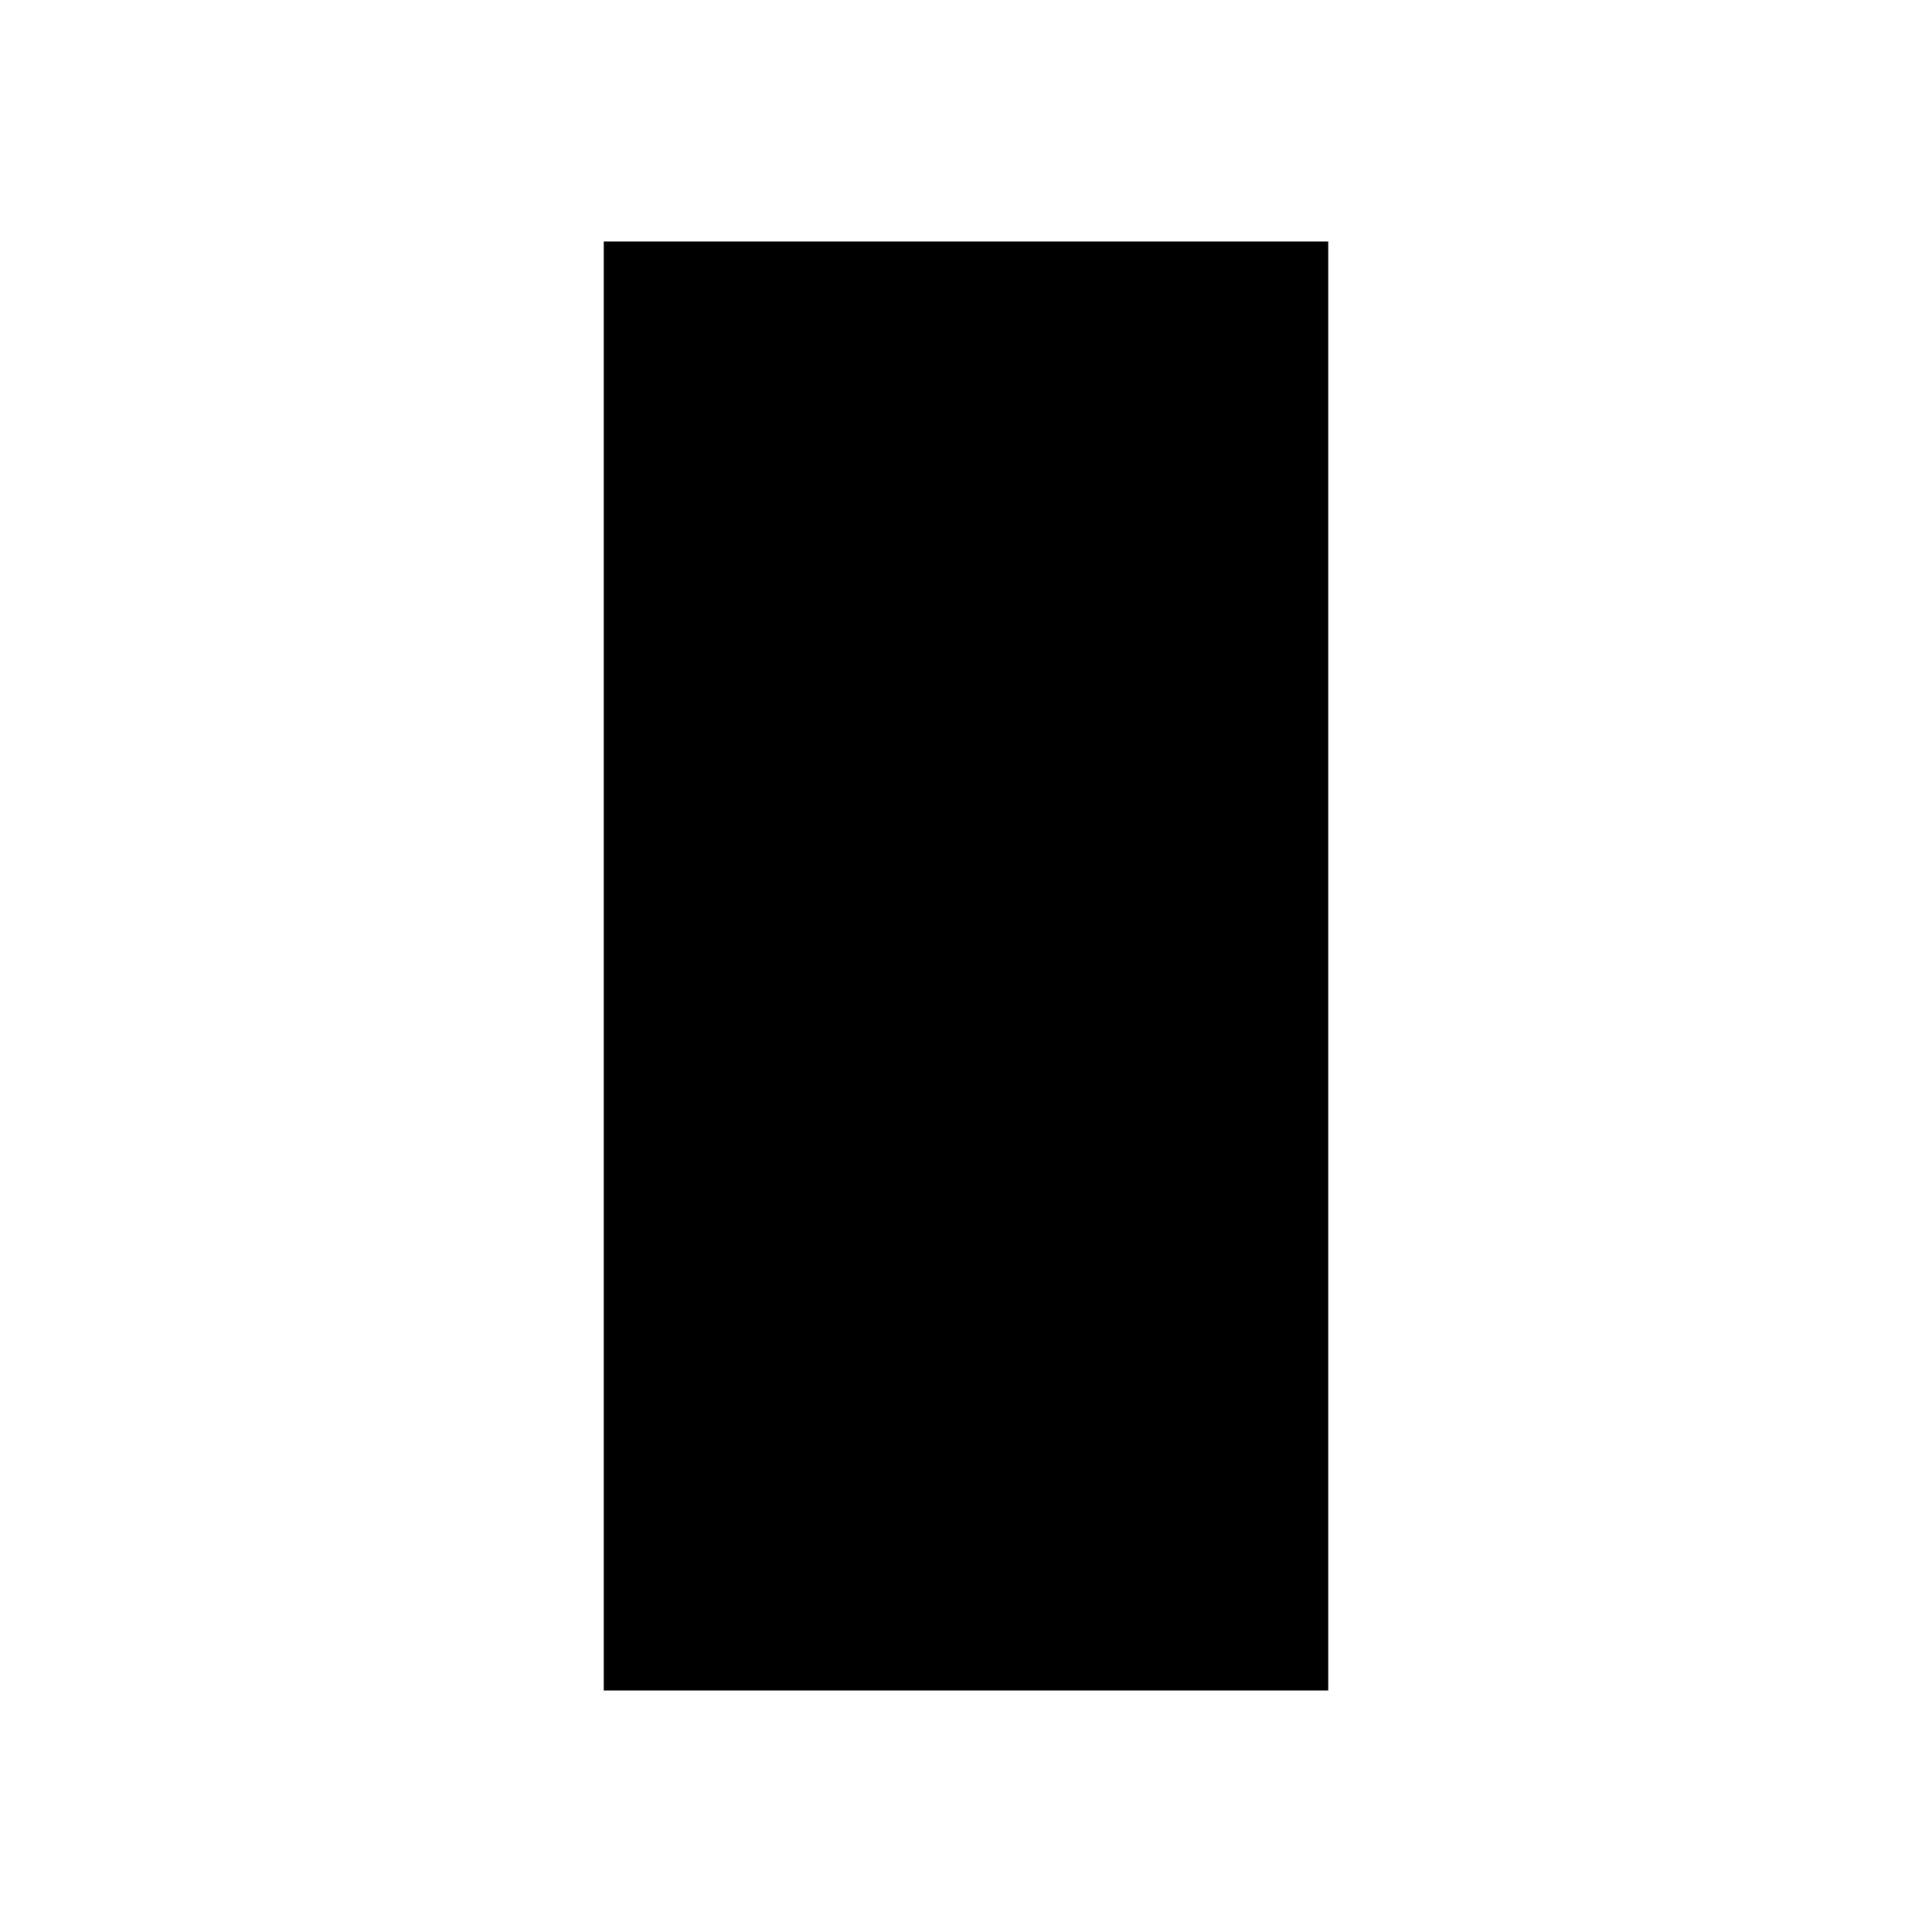
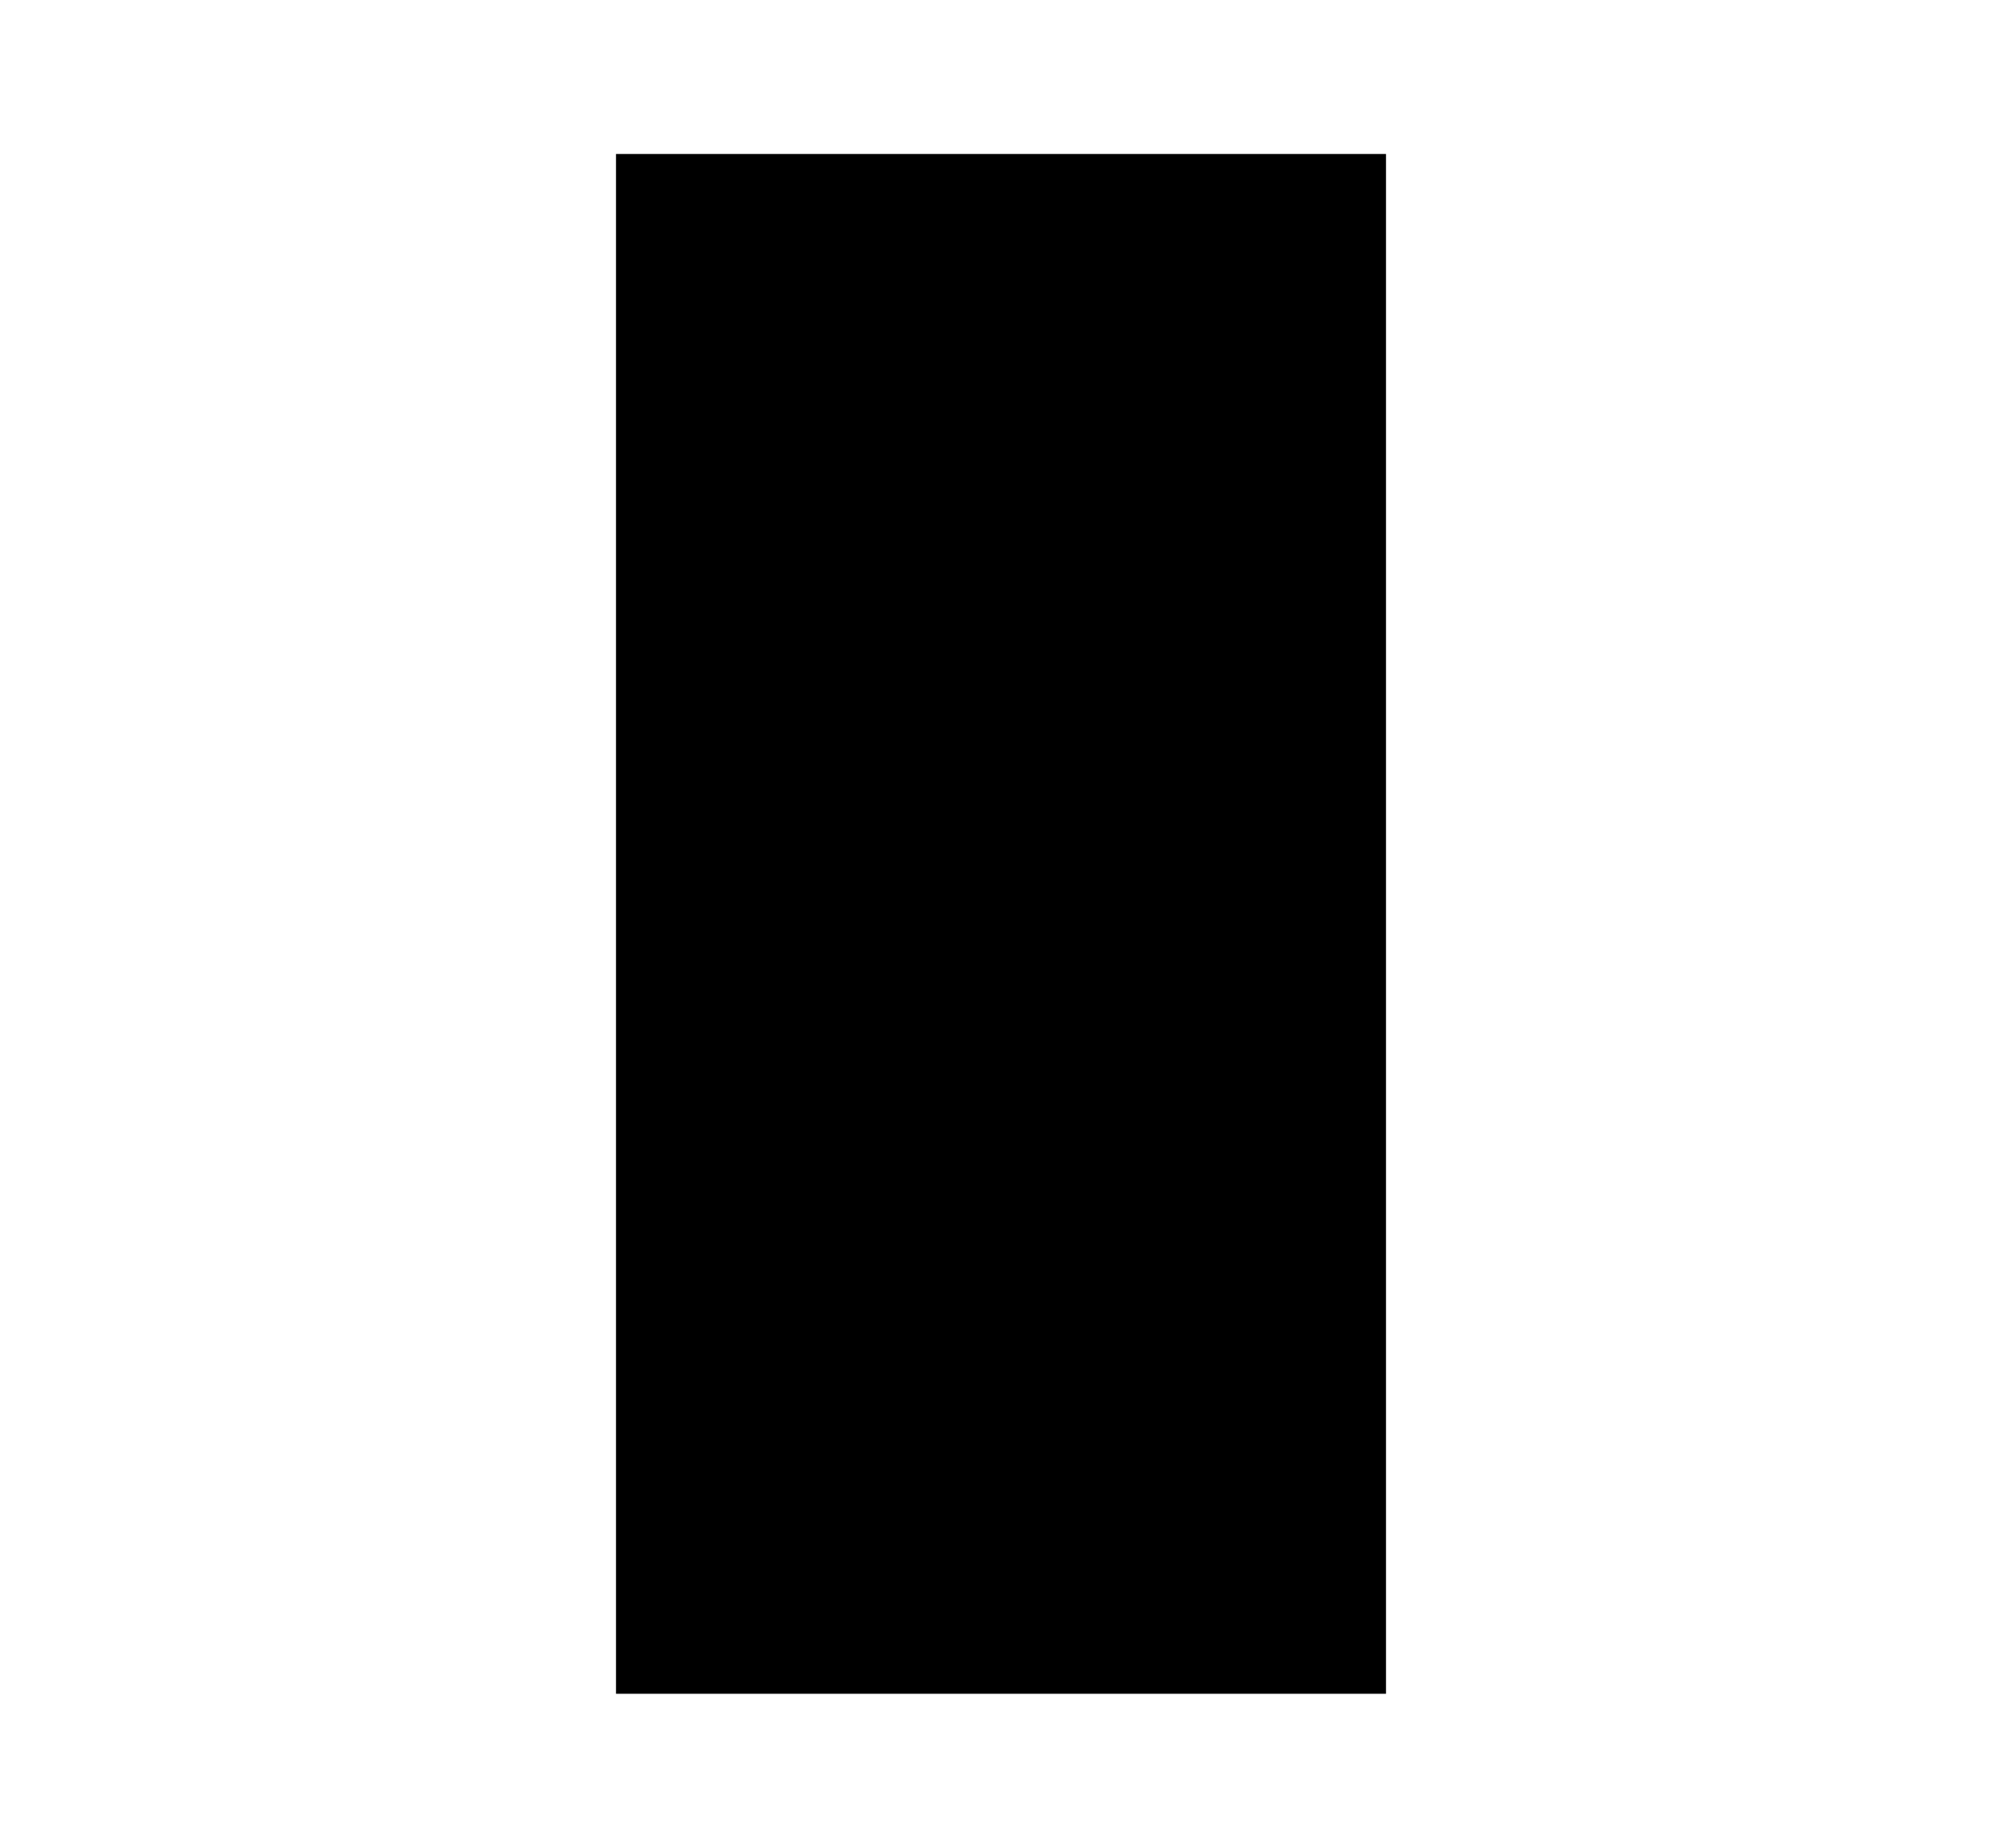
- <svg xmlns="http://www.w3.org/2000/svg" version="1.1" id="svg_3" width="400" height="400">
-   <g id="layer_4" title="layer_0">
-     <rect id="rect_24" class="rect" x="125" y="50" width="150" height="300" rx="0" ry="0" />
-     <line id="line_37" class="line" x1="0" y1="100" x2="125" y2="100" />
-     <line id="line_57" class="line" x1="0" y1="300" x2="125" y2="300" />
-     <line id="line_77" class="line" x1="400" y1="200" x2="275" y2="200" />
-     <math id="equation_78" class="equation" height="72" width="99.77" x="150.12" y="50" style="font-size:60px; scalingFactors:1">
+ <svg xmlns="http://www.w3.org/2000/svg" xmlns:ns1="http://www.mathworks.com/blockgraphics" version="1.1" id="svg_3" width="390" height="360" ns1:options="PreserveAspect:On;ScalingOnResizeMax:2.0;Rotate:Off;Resize:FitToBlock">
+   <g id="layer_5" title="layer_0">
+     <rect id="rect_21" class="rect" x="120" y="30" width="150" height="300" rx="0" ry="0" />
+     <line id="line_32" class="line" x1="0" y1="90" x2="120" y2="90" />
+     <line id="line_50" class="line" x1="0" y1="270" x2="120" y2="270" />
+     <line id="line_62" class="line" x1="390" y1="180" x2="270" y2="180" />
+     <math id="equation_63" class="equation" height="72" width="99.77" x="145.12" y="30" style="font-size:60px; scalingFactors:1">
			$\geq1$		</math>
  </g>
</svg>
